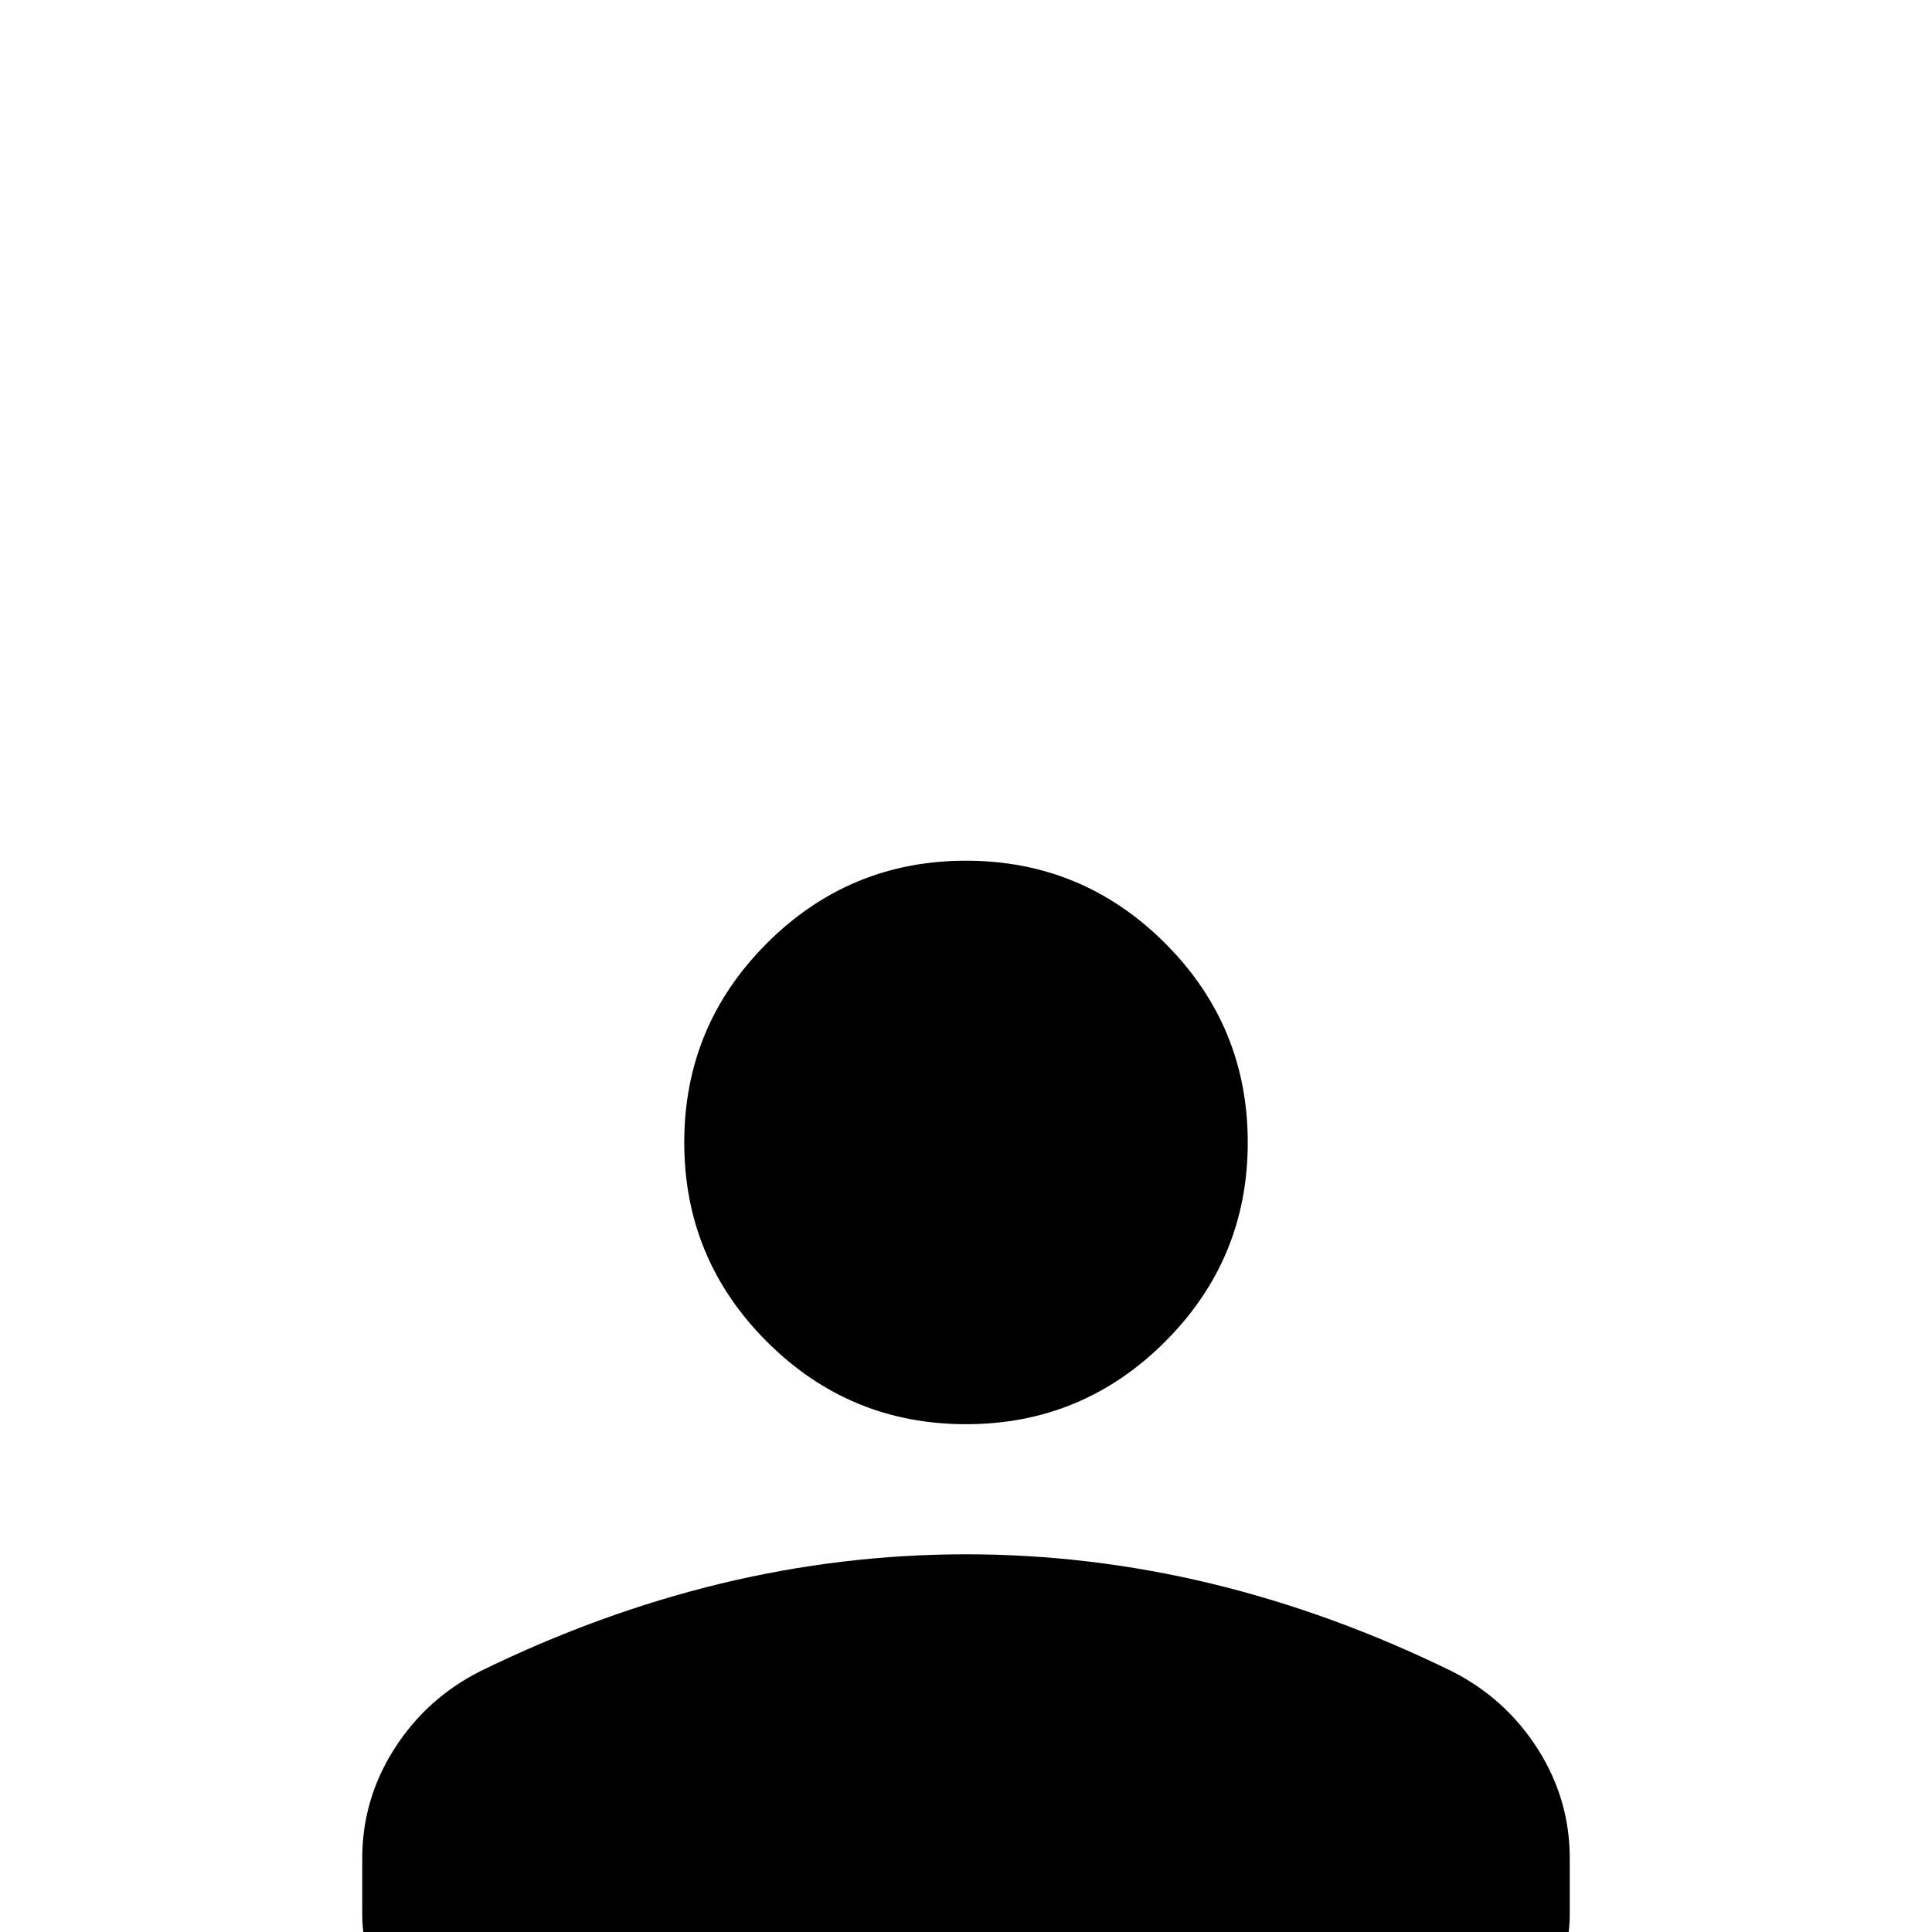
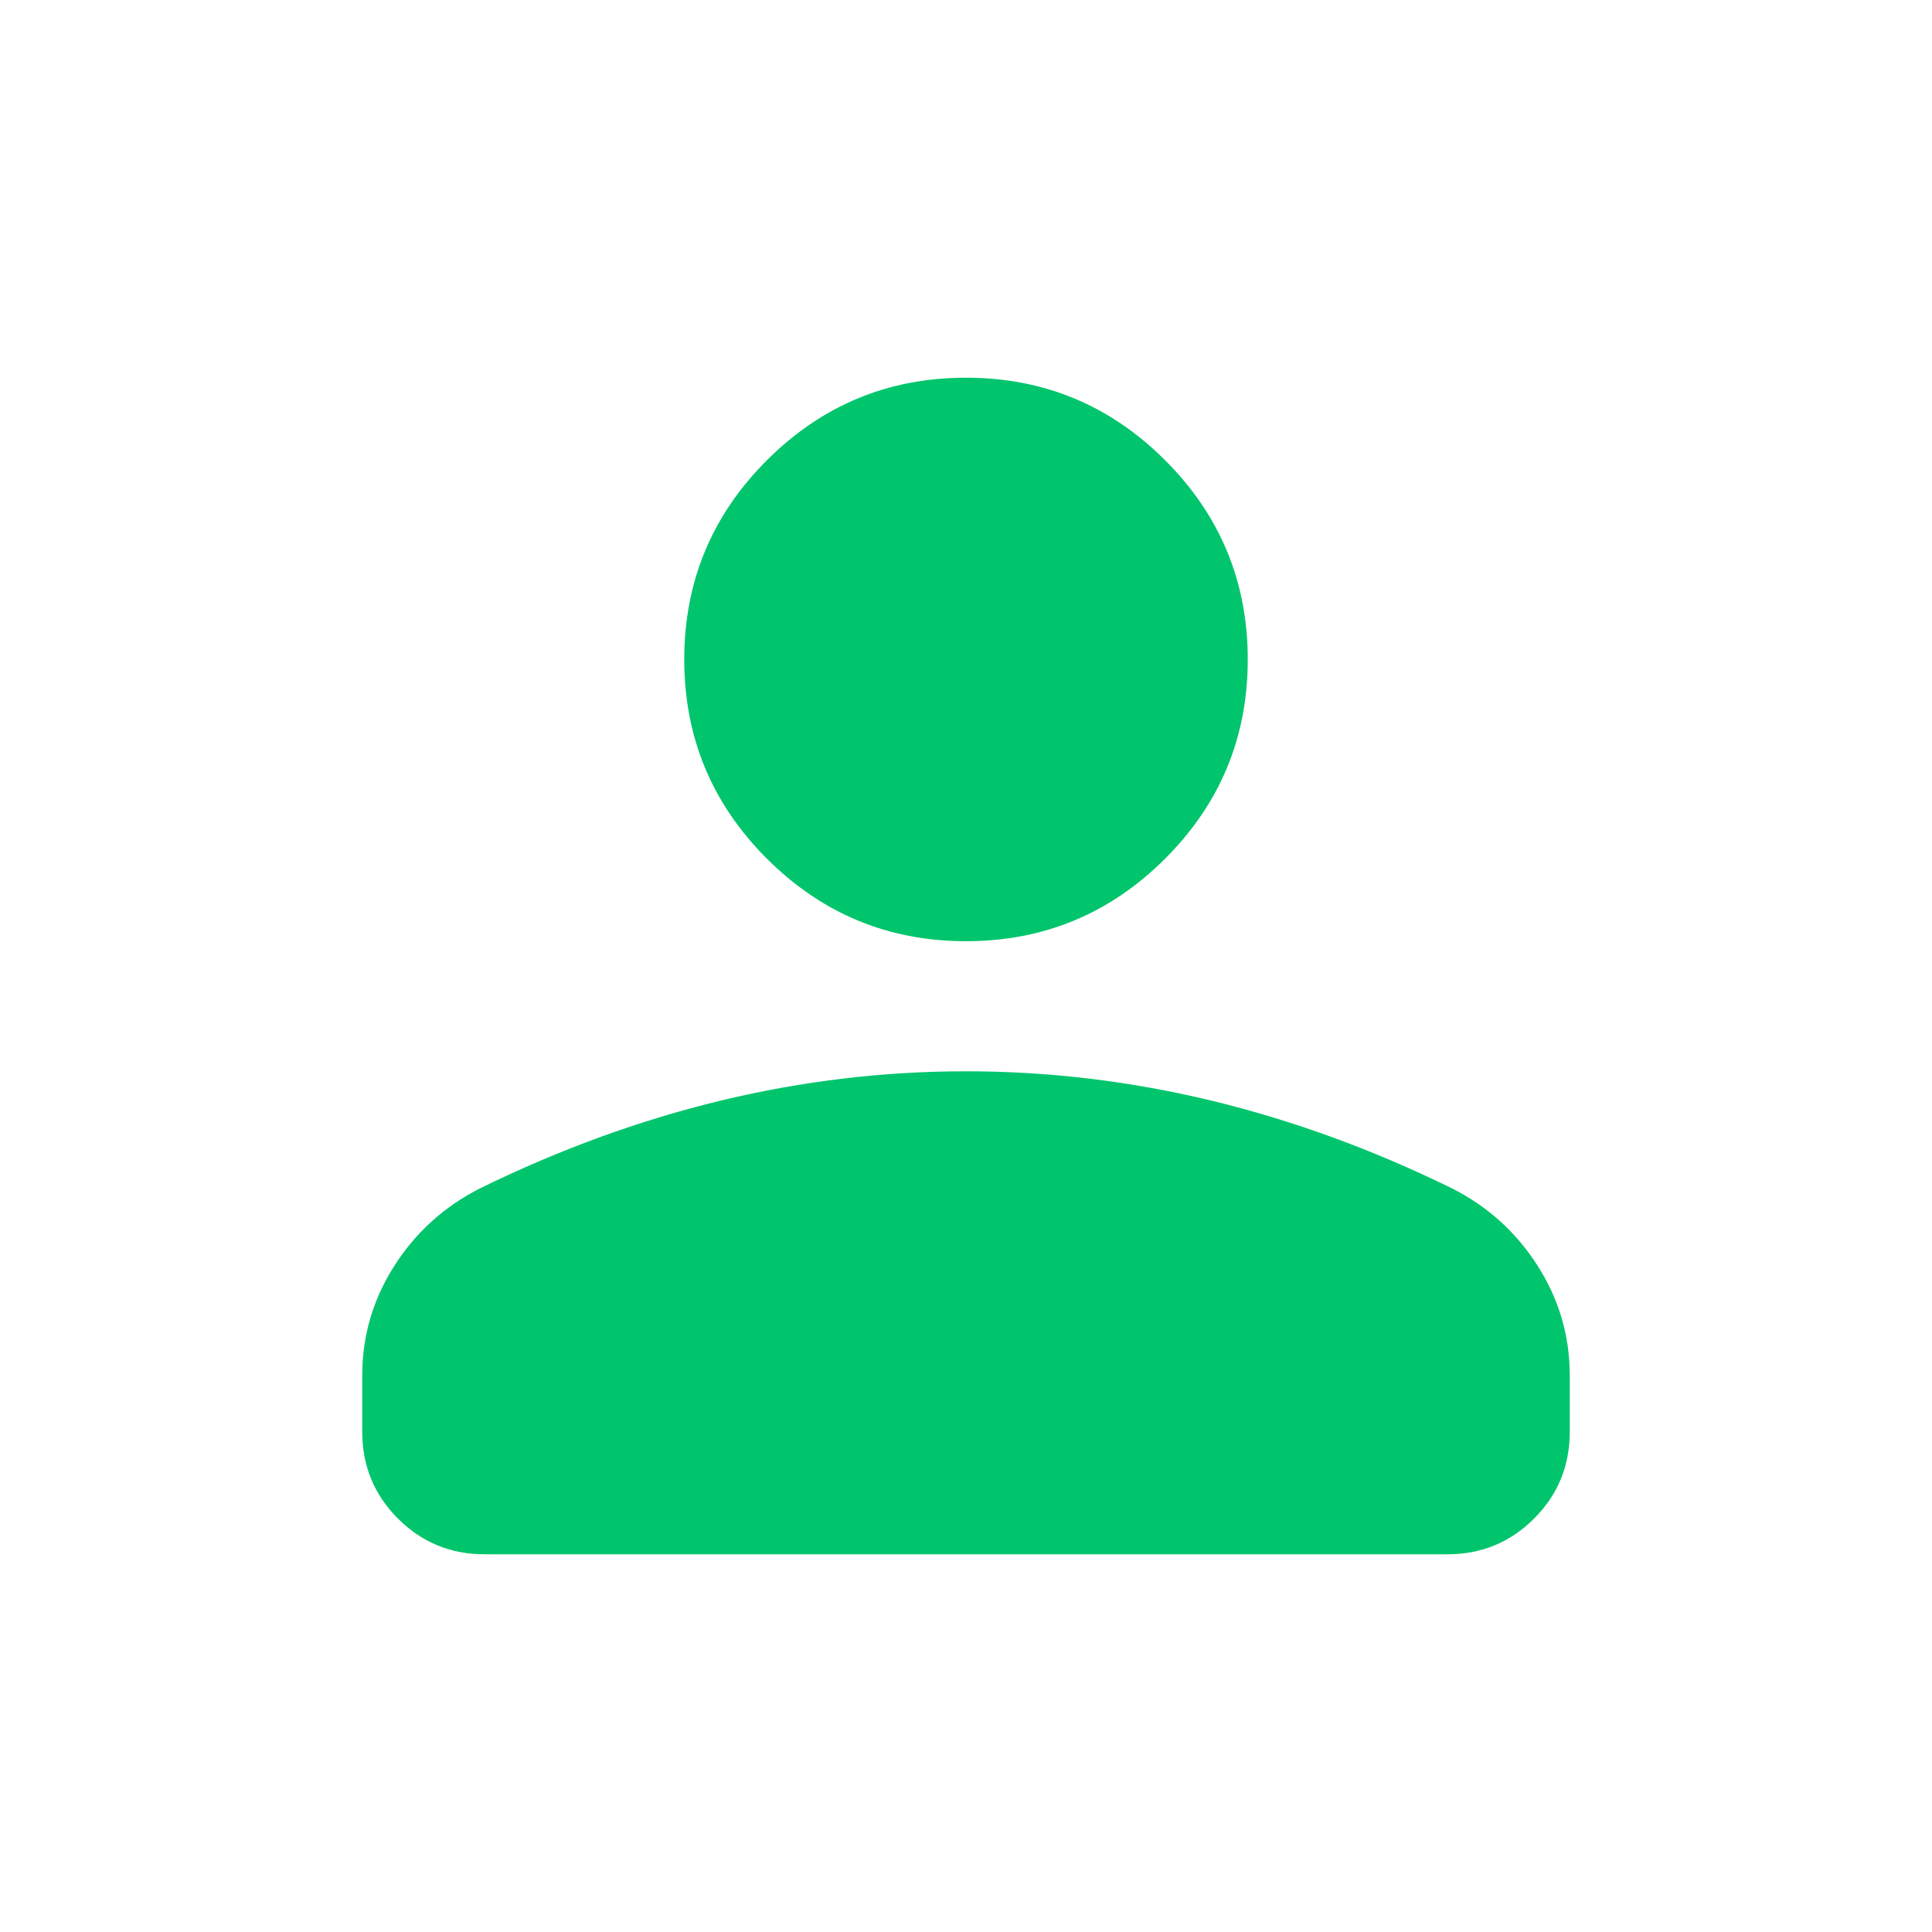
- <svg xmlns="http://www.w3.org/2000/svg" width="24" height="24" viewBox="360 163 24 24" fill="none">
-   <g>
-     <path d="M369.526 179.666C368.842 178.982 368.5 178.158 368.5 177.192C368.5 176.227 368.842 175.402 369.526 174.718C370.21 174.034 371.035 173.692 372 173.692C372.965 173.692 373.79 174.034 374.474 174.718C375.158 175.402 375.5 176.227 375.5 177.192C375.5 178.158 375.158 178.982 374.474 179.666C373.79 180.35 372.965 180.692 372 180.692C371.035 180.692 370.21 180.35 369.526 179.666ZM364.5 186.788V186.084C364.5 185.595 364.633 185.141 364.899 184.724C365.165 184.307 365.52 183.986 365.965 183.761C366.954 183.277 367.951 182.914 368.957 182.671C369.963 182.429 370.977 182.308 372 182.308C373.023 182.308 374.037 182.429 375.043 182.671C376.049 182.914 377.046 183.277 378.035 183.761C378.48 183.986 378.835 184.307 379.101 184.724C379.367 185.141 379.5 185.595 379.5 186.084V186.788C379.5 187.21 379.352 187.569 379.057 187.864C378.761 188.16 378.403 188.308 377.981 188.308H366.019C365.597 188.308 365.239 188.16 364.943 187.864C364.648 187.569 364.5 187.21 364.5 186.788Z" fill="currentColor" />
-   </g>
+ <svg xmlns="http://www.w3.org/2000/svg" width="24" height="24" viewBox="0 0 24 24" fill="none">
+   <path d="M9.526 10.666C8.842 9.982 8.5 9.158 8.5 8.192C8.5 7.227 8.842 6.402 9.526 5.718C10.21 5.034 11.035 4.692 12 4.692C12.965 4.692 13.79 5.034 14.474 5.718C15.158 6.402 15.5 7.227 15.5 8.192C15.5 9.158 15.158 9.982 14.474 10.666C13.79 11.35 12.965 11.692 12 11.692C11.035 11.692 10.21 11.35 9.526 10.666ZM4.5 17.788V17.084C4.5 16.595 4.633 16.141 4.899 15.724C5.165 15.307 5.521 14.986 5.965 14.761C6.954 14.277 7.951 13.914 8.957 13.671C9.963 13.429 10.977 13.308 12 13.308C13.023 13.308 14.037 13.429 15.043 13.671C16.049 13.914 17.046 14.277 18.035 14.761C18.48 14.986 18.835 15.307 19.101 15.724C19.367 16.141 19.5 16.595 19.5 17.084V17.788C19.5 18.21 19.352 18.569 19.057 18.864C18.761 19.16 18.403 19.308 17.981 19.308H6.019C5.597 19.308 5.239 19.16 4.943 18.864C4.648 18.569 4.5 18.21 4.5 17.788Z" fill="#00C56C" />
</svg>
